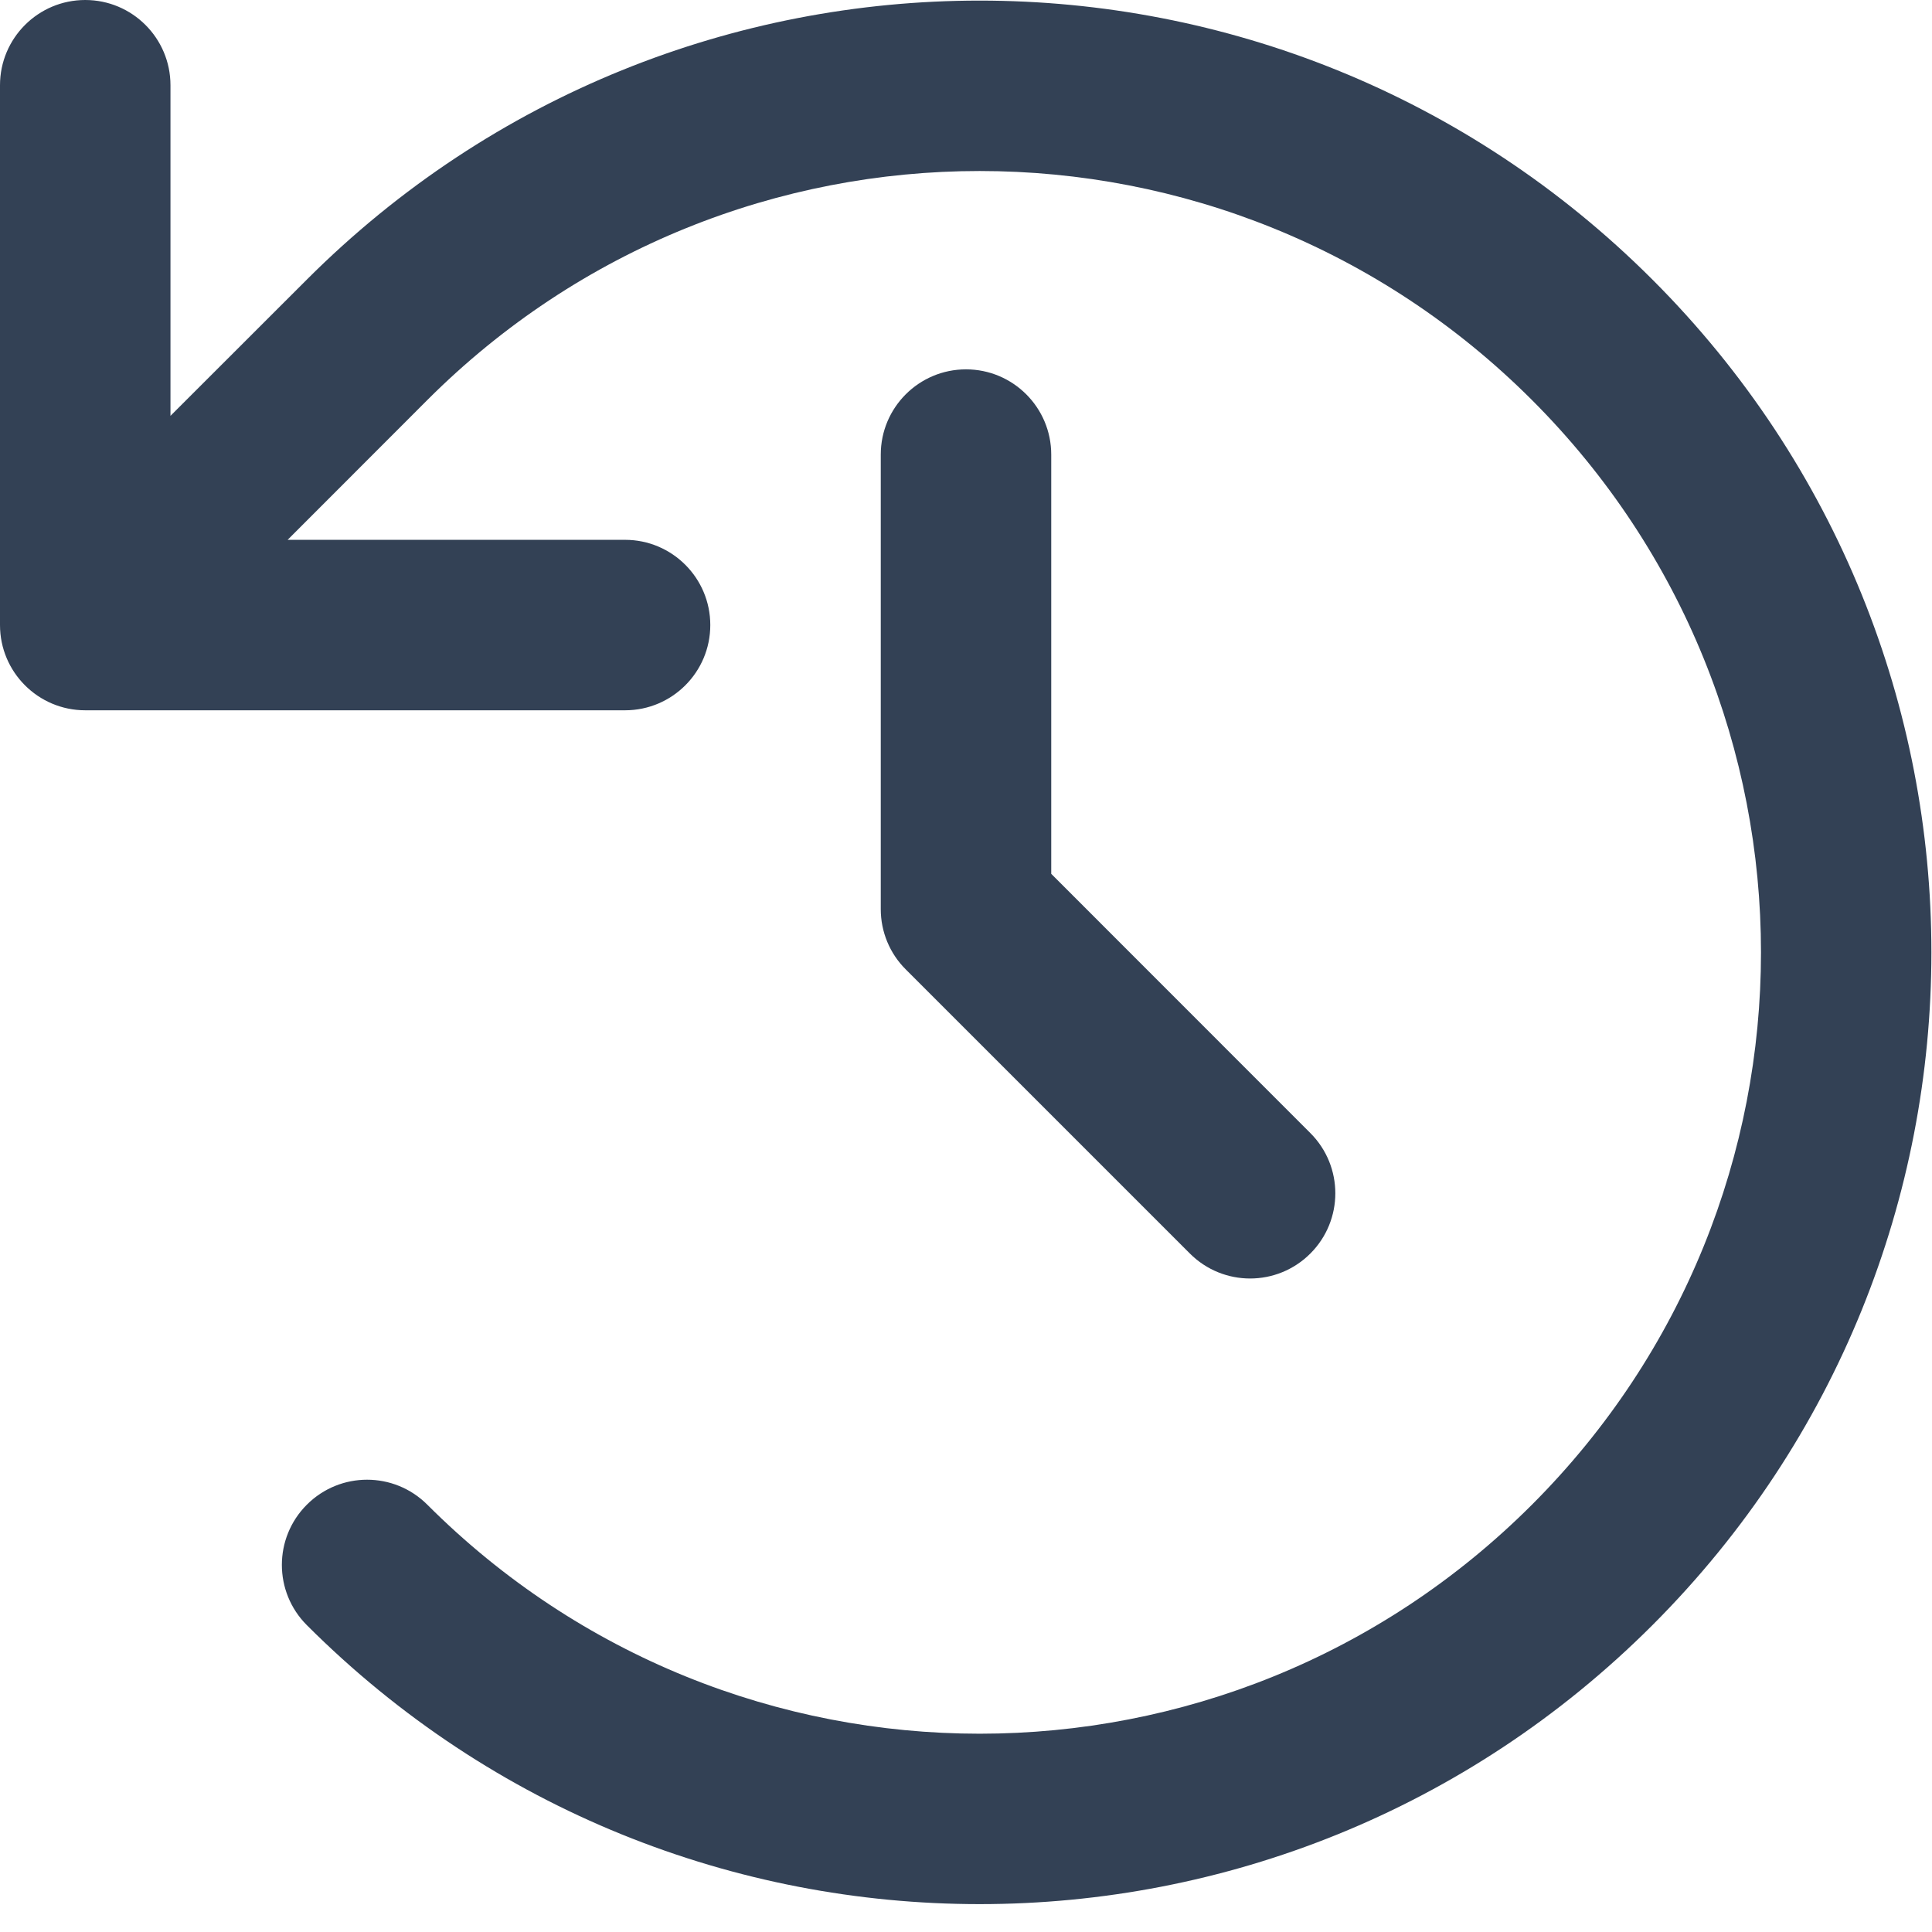
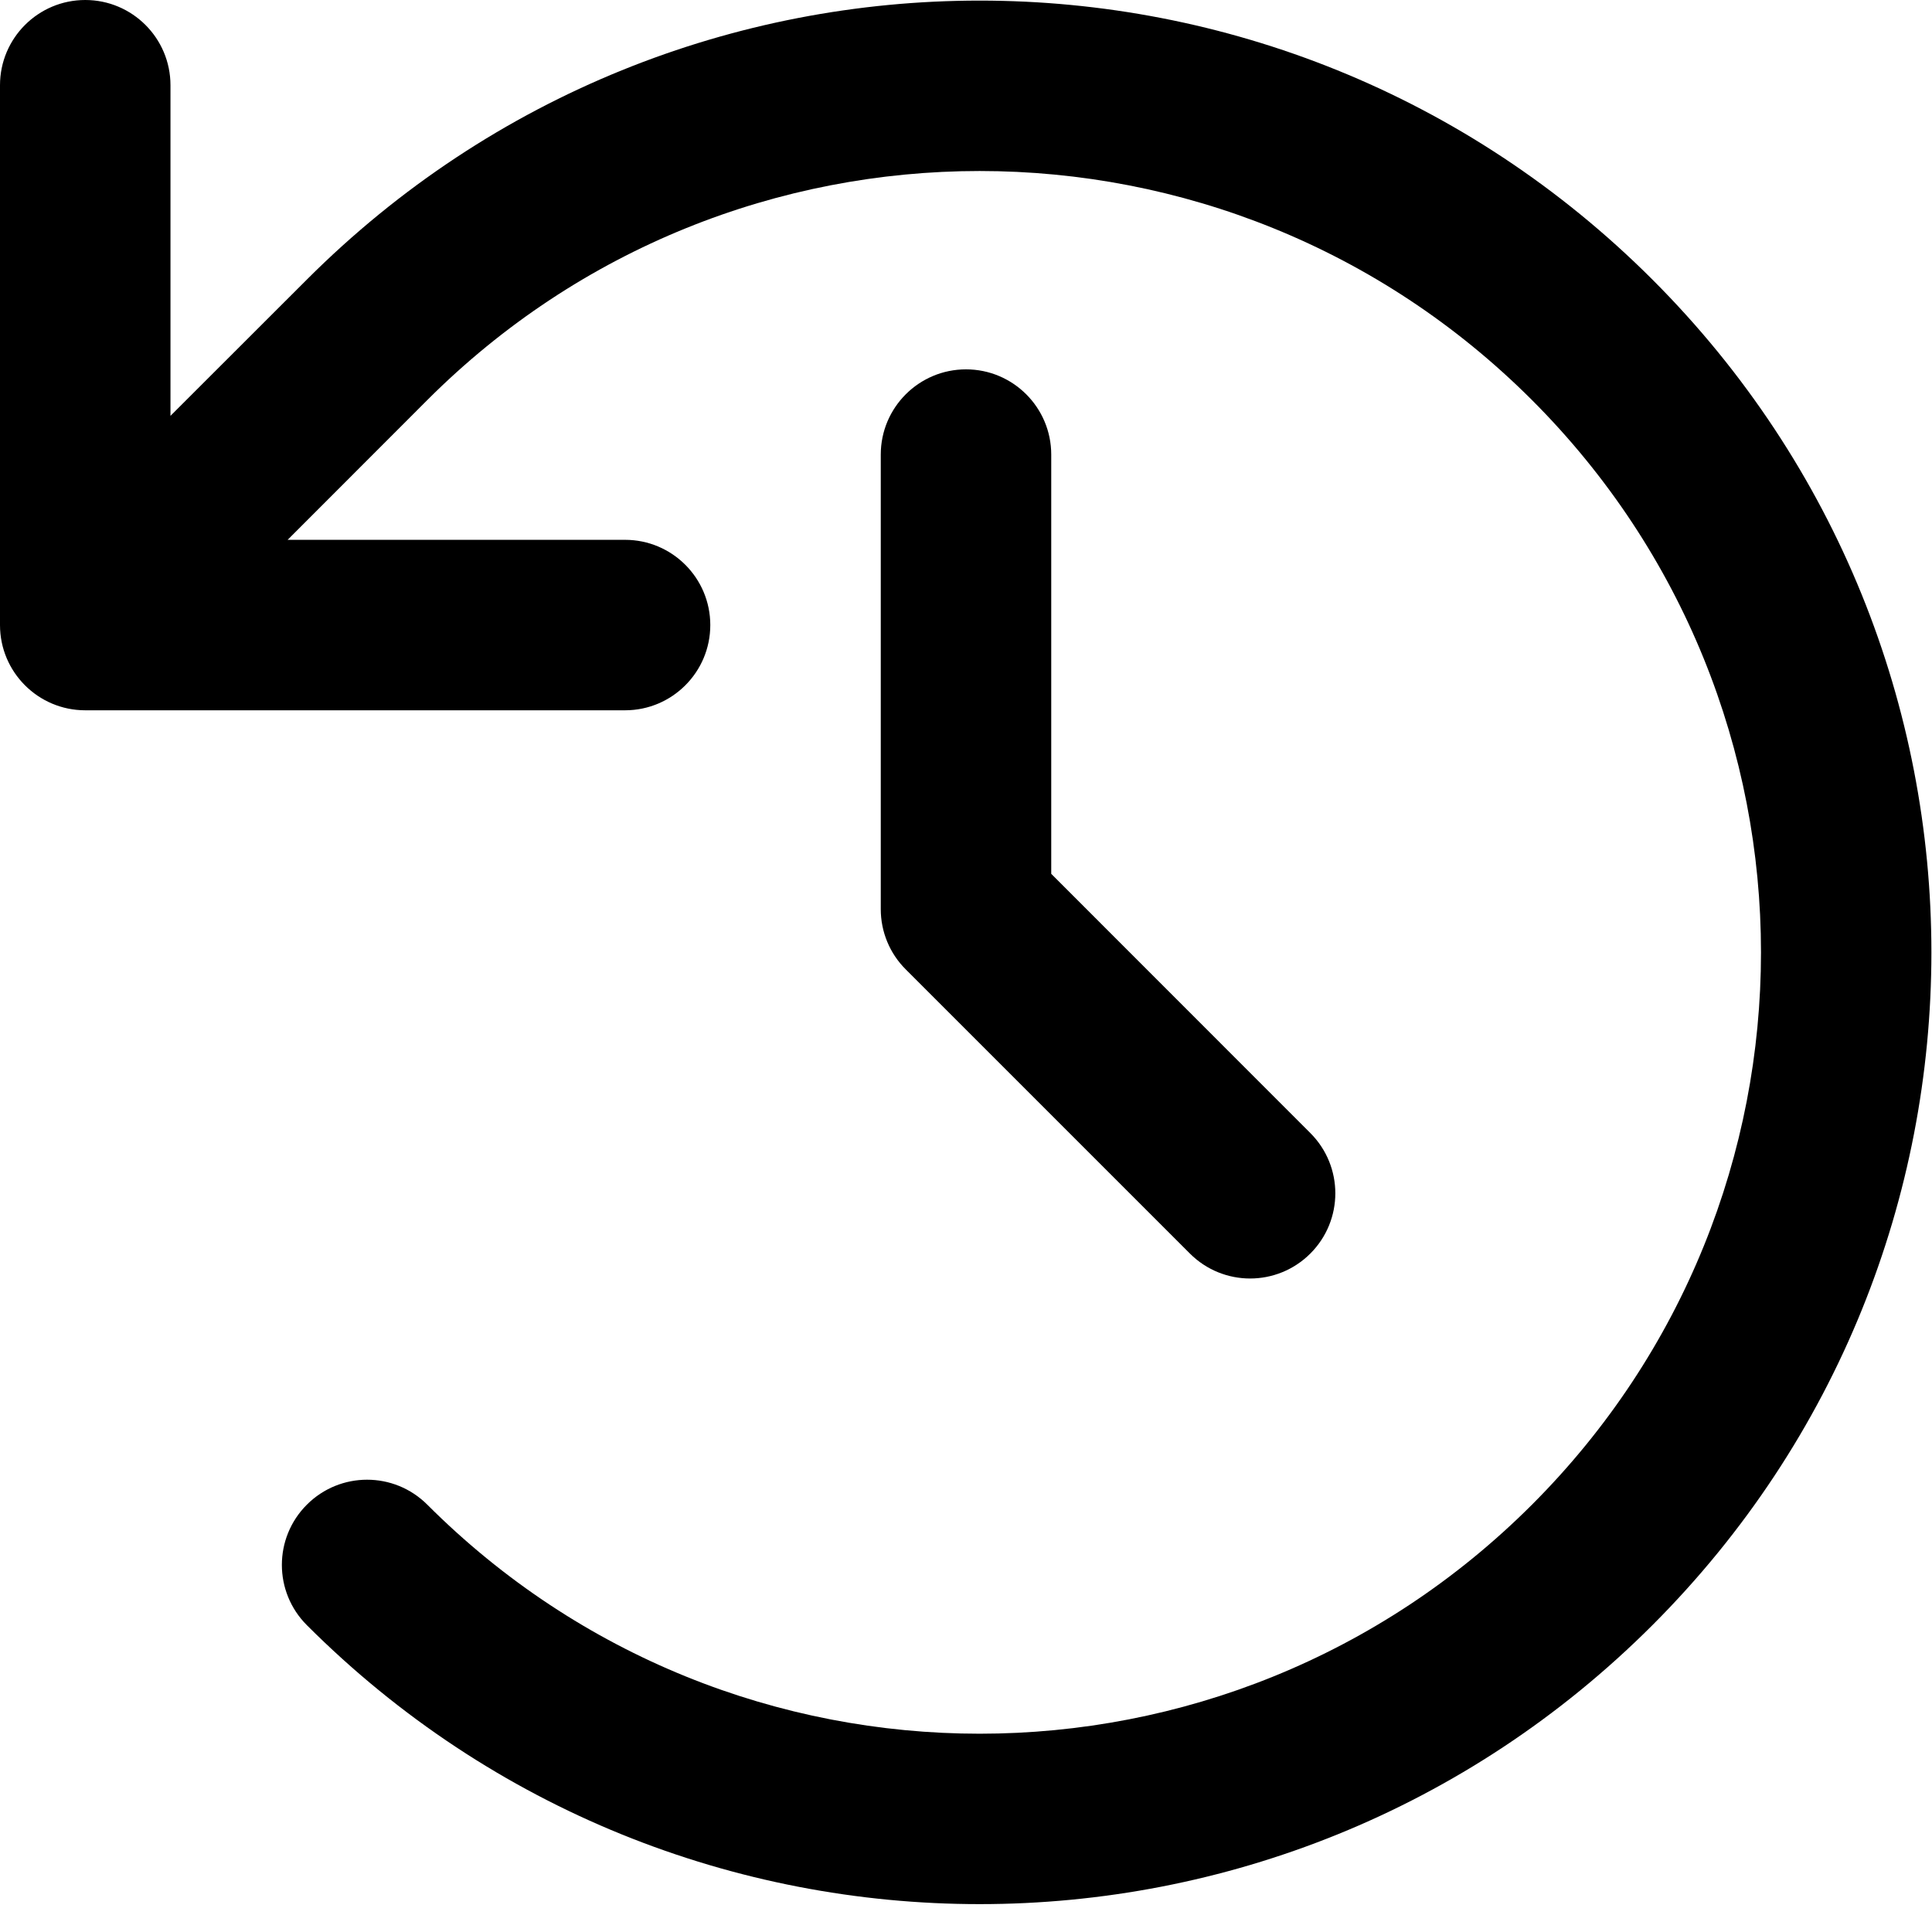
<svg xmlns="http://www.w3.org/2000/svg" width="17" height="17" viewBox="0 0 17 17" fill="none">
-   <path fill-rule="evenodd" clip-rule="evenodd" d="M0.75 0C1.164 0 1.5 0.336 1.5 0.75V3.659L2.7 2.46C5.973 -0.813 11.267 -0.813 14.54 2.46C17.813 5.732 17.813 11.027 14.54 14.3C11.267 17.573 5.973 17.573 2.7 14.3C2.407 14.007 2.407 13.533 2.7 13.24C2.993 12.947 3.467 12.947 3.76 13.24C6.447 15.927 10.793 15.927 13.48 13.24C16.167 10.553 16.167 6.207 13.48 3.52C10.793 0.833 6.447 0.833 3.76 3.52L2.531 4.75H5.5C5.914 4.75 6.25 5.086 6.25 5.5C6.25 5.914 5.914 6.25 5.5 6.25H0.75C0.336 6.25 0 5.914 0 5.5V0.75C0 0.336 0.336 0 0.75 0ZM9.25 4C9.25 3.586 8.914 3.25 8.5 3.25C8.086 3.25 7.75 3.586 7.75 4V8C7.75 8.199 7.829 8.39 7.97 8.53L10.47 11.03C10.763 11.323 11.237 11.323 11.53 11.03C11.823 10.737 11.823 10.263 11.53 9.97L9.25 7.689V4Z" fill="#334155" />
+   <path fill-rule="evenodd" clip-rule="evenodd" d="M0.75 0C1.164 0 1.5 0.336 1.5 0.75V3.659L2.7 2.46C5.973 -0.813 11.267 -0.813 14.54 2.46C17.813 5.732 17.813 11.027 14.54 14.3C11.267 17.573 5.973 17.573 2.7 14.3C2.407 14.007 2.407 13.533 2.7 13.24C2.993 12.947 3.467 12.947 3.76 13.24C6.447 15.927 10.793 15.927 13.48 13.24C16.167 10.553 16.167 6.207 13.48 3.52C10.793 0.833 6.447 0.833 3.76 3.52L2.531 4.75H5.5C5.914 4.75 6.25 5.086 6.25 5.5C6.25 5.914 5.914 6.25 5.5 6.25H0.75C0.336 6.25 0 5.914 0 5.5V0.75C0 0.336 0.336 0 0.75 0ZM9.25 4C9.25 3.586 8.914 3.25 8.5 3.25C8.086 3.25 7.75 3.586 7.75 4V8C7.75 8.199 7.829 8.39 7.97 8.53L10.47 11.03C10.763 11.323 11.237 11.323 11.53 11.03C11.823 10.737 11.823 10.263 11.53 9.97L9.25 7.689V4Z" fill="currentColor" />
</svg>
